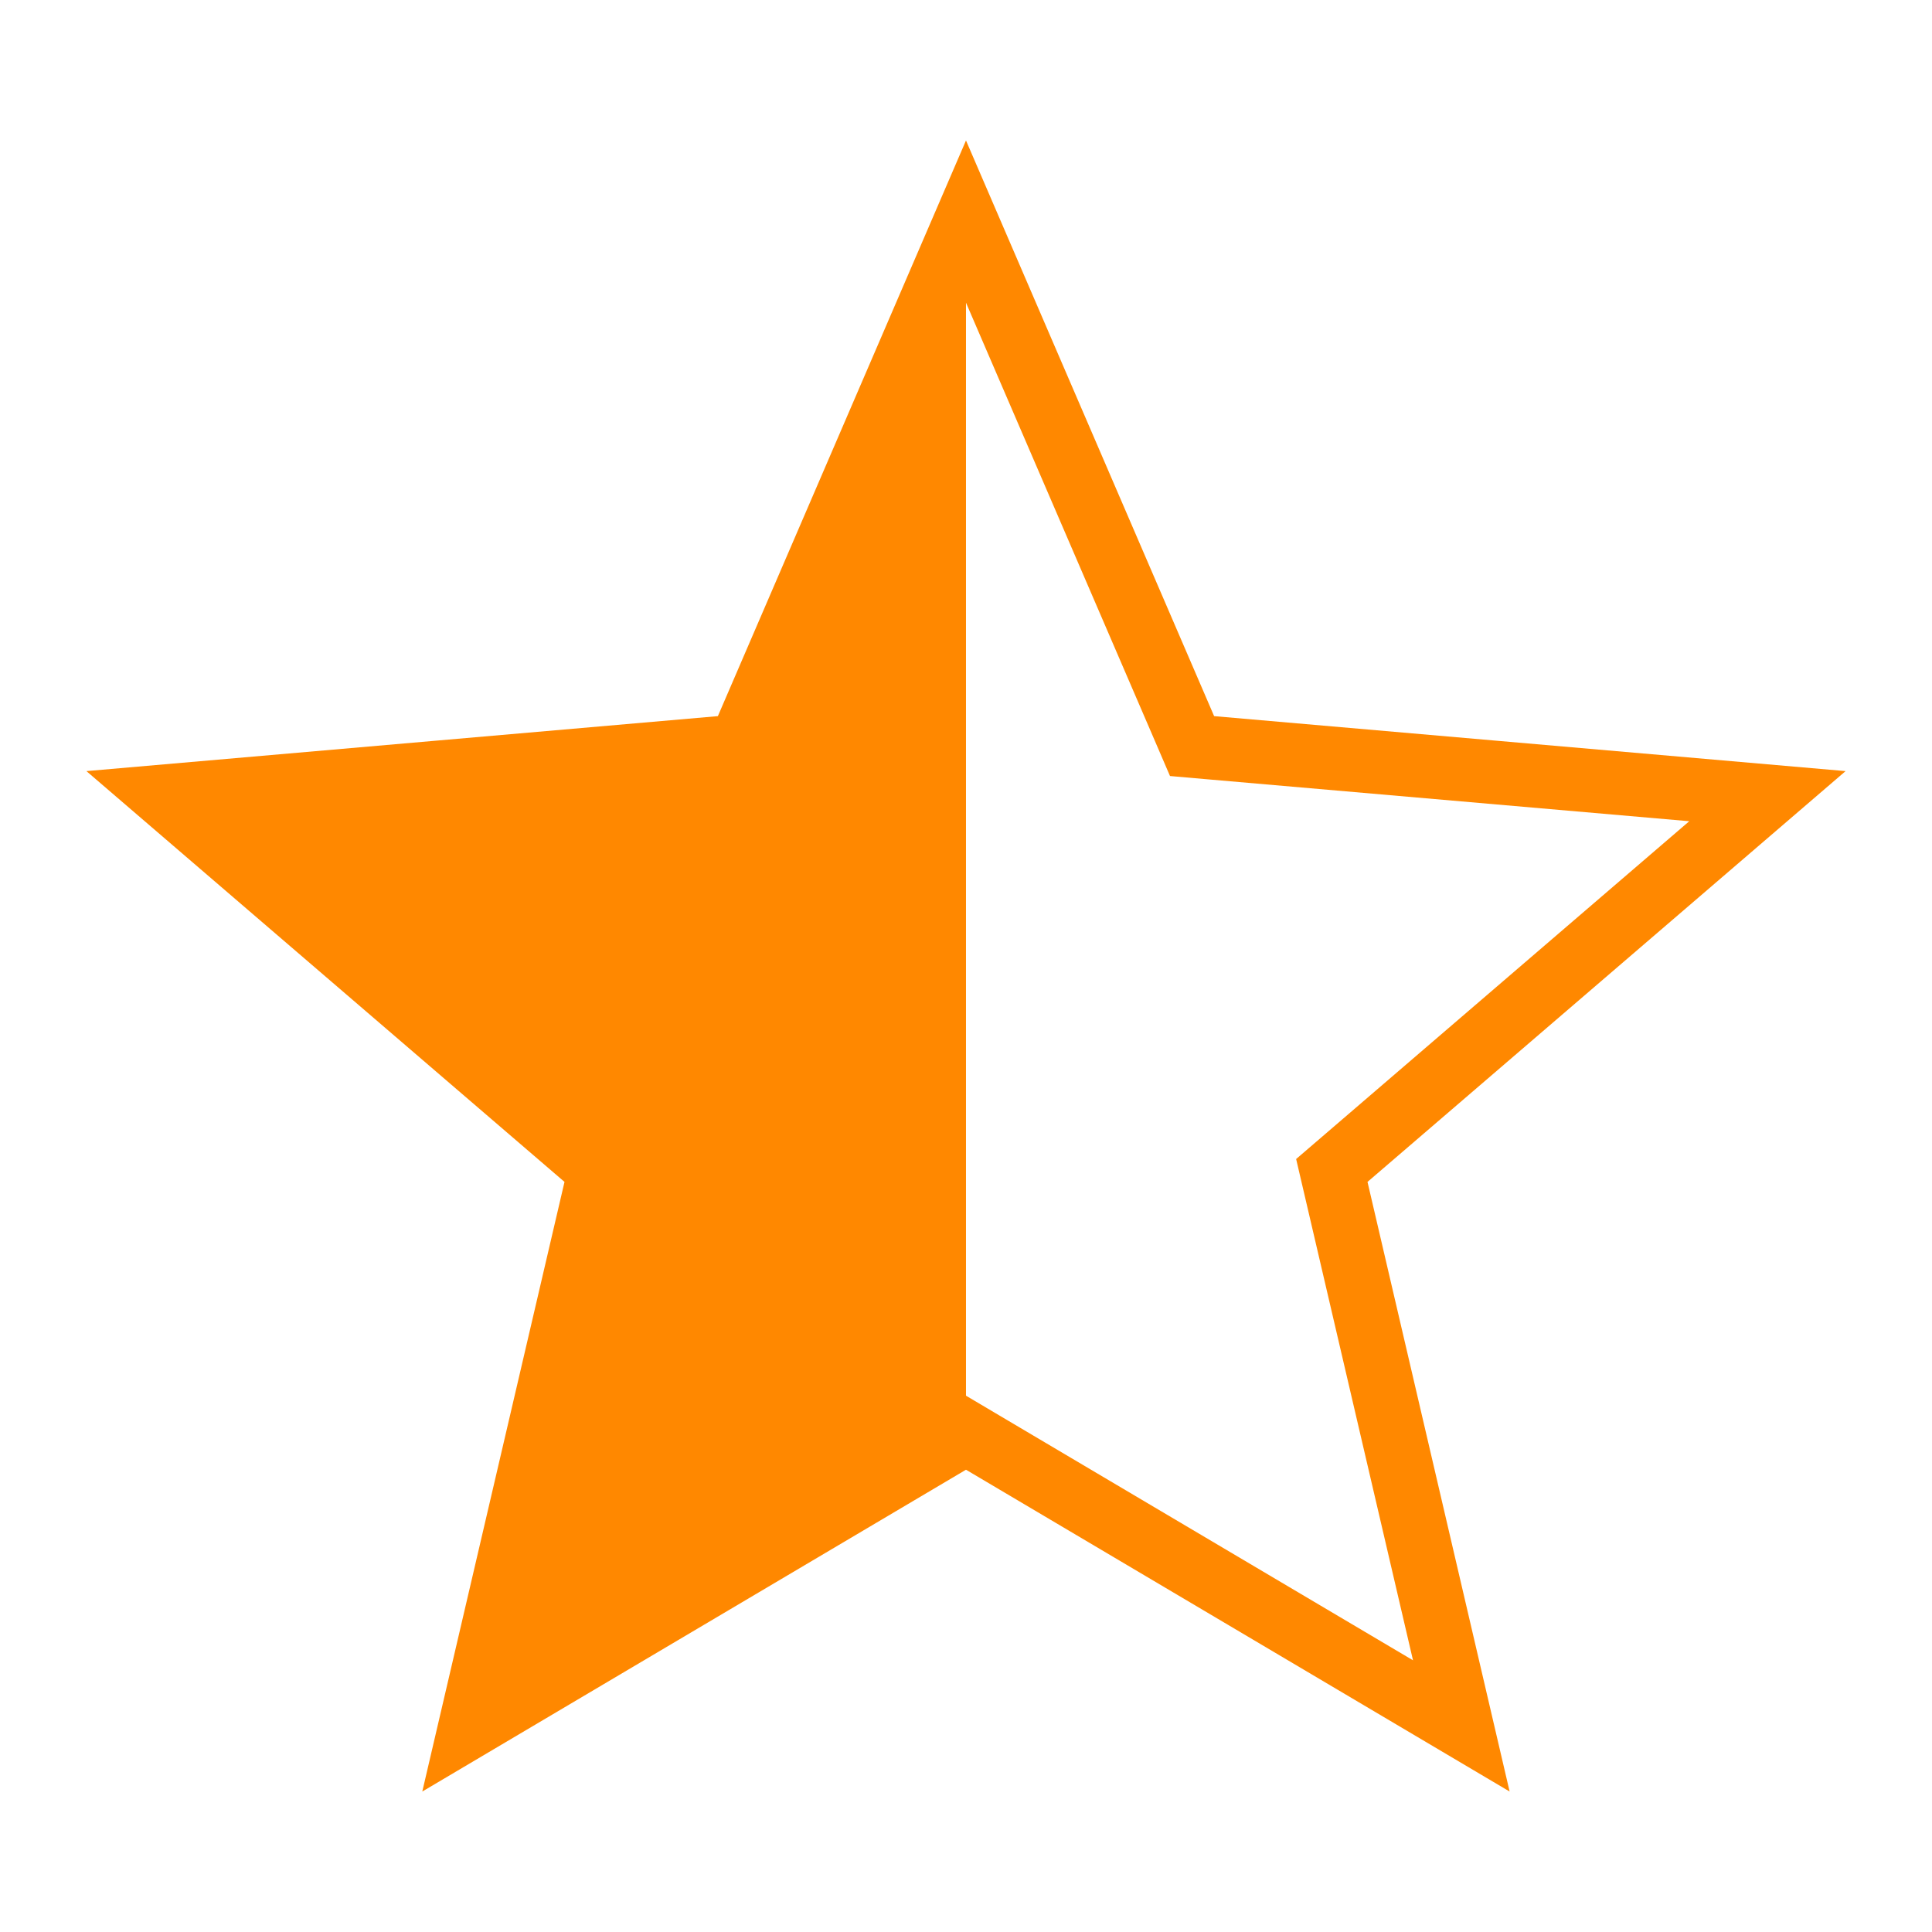
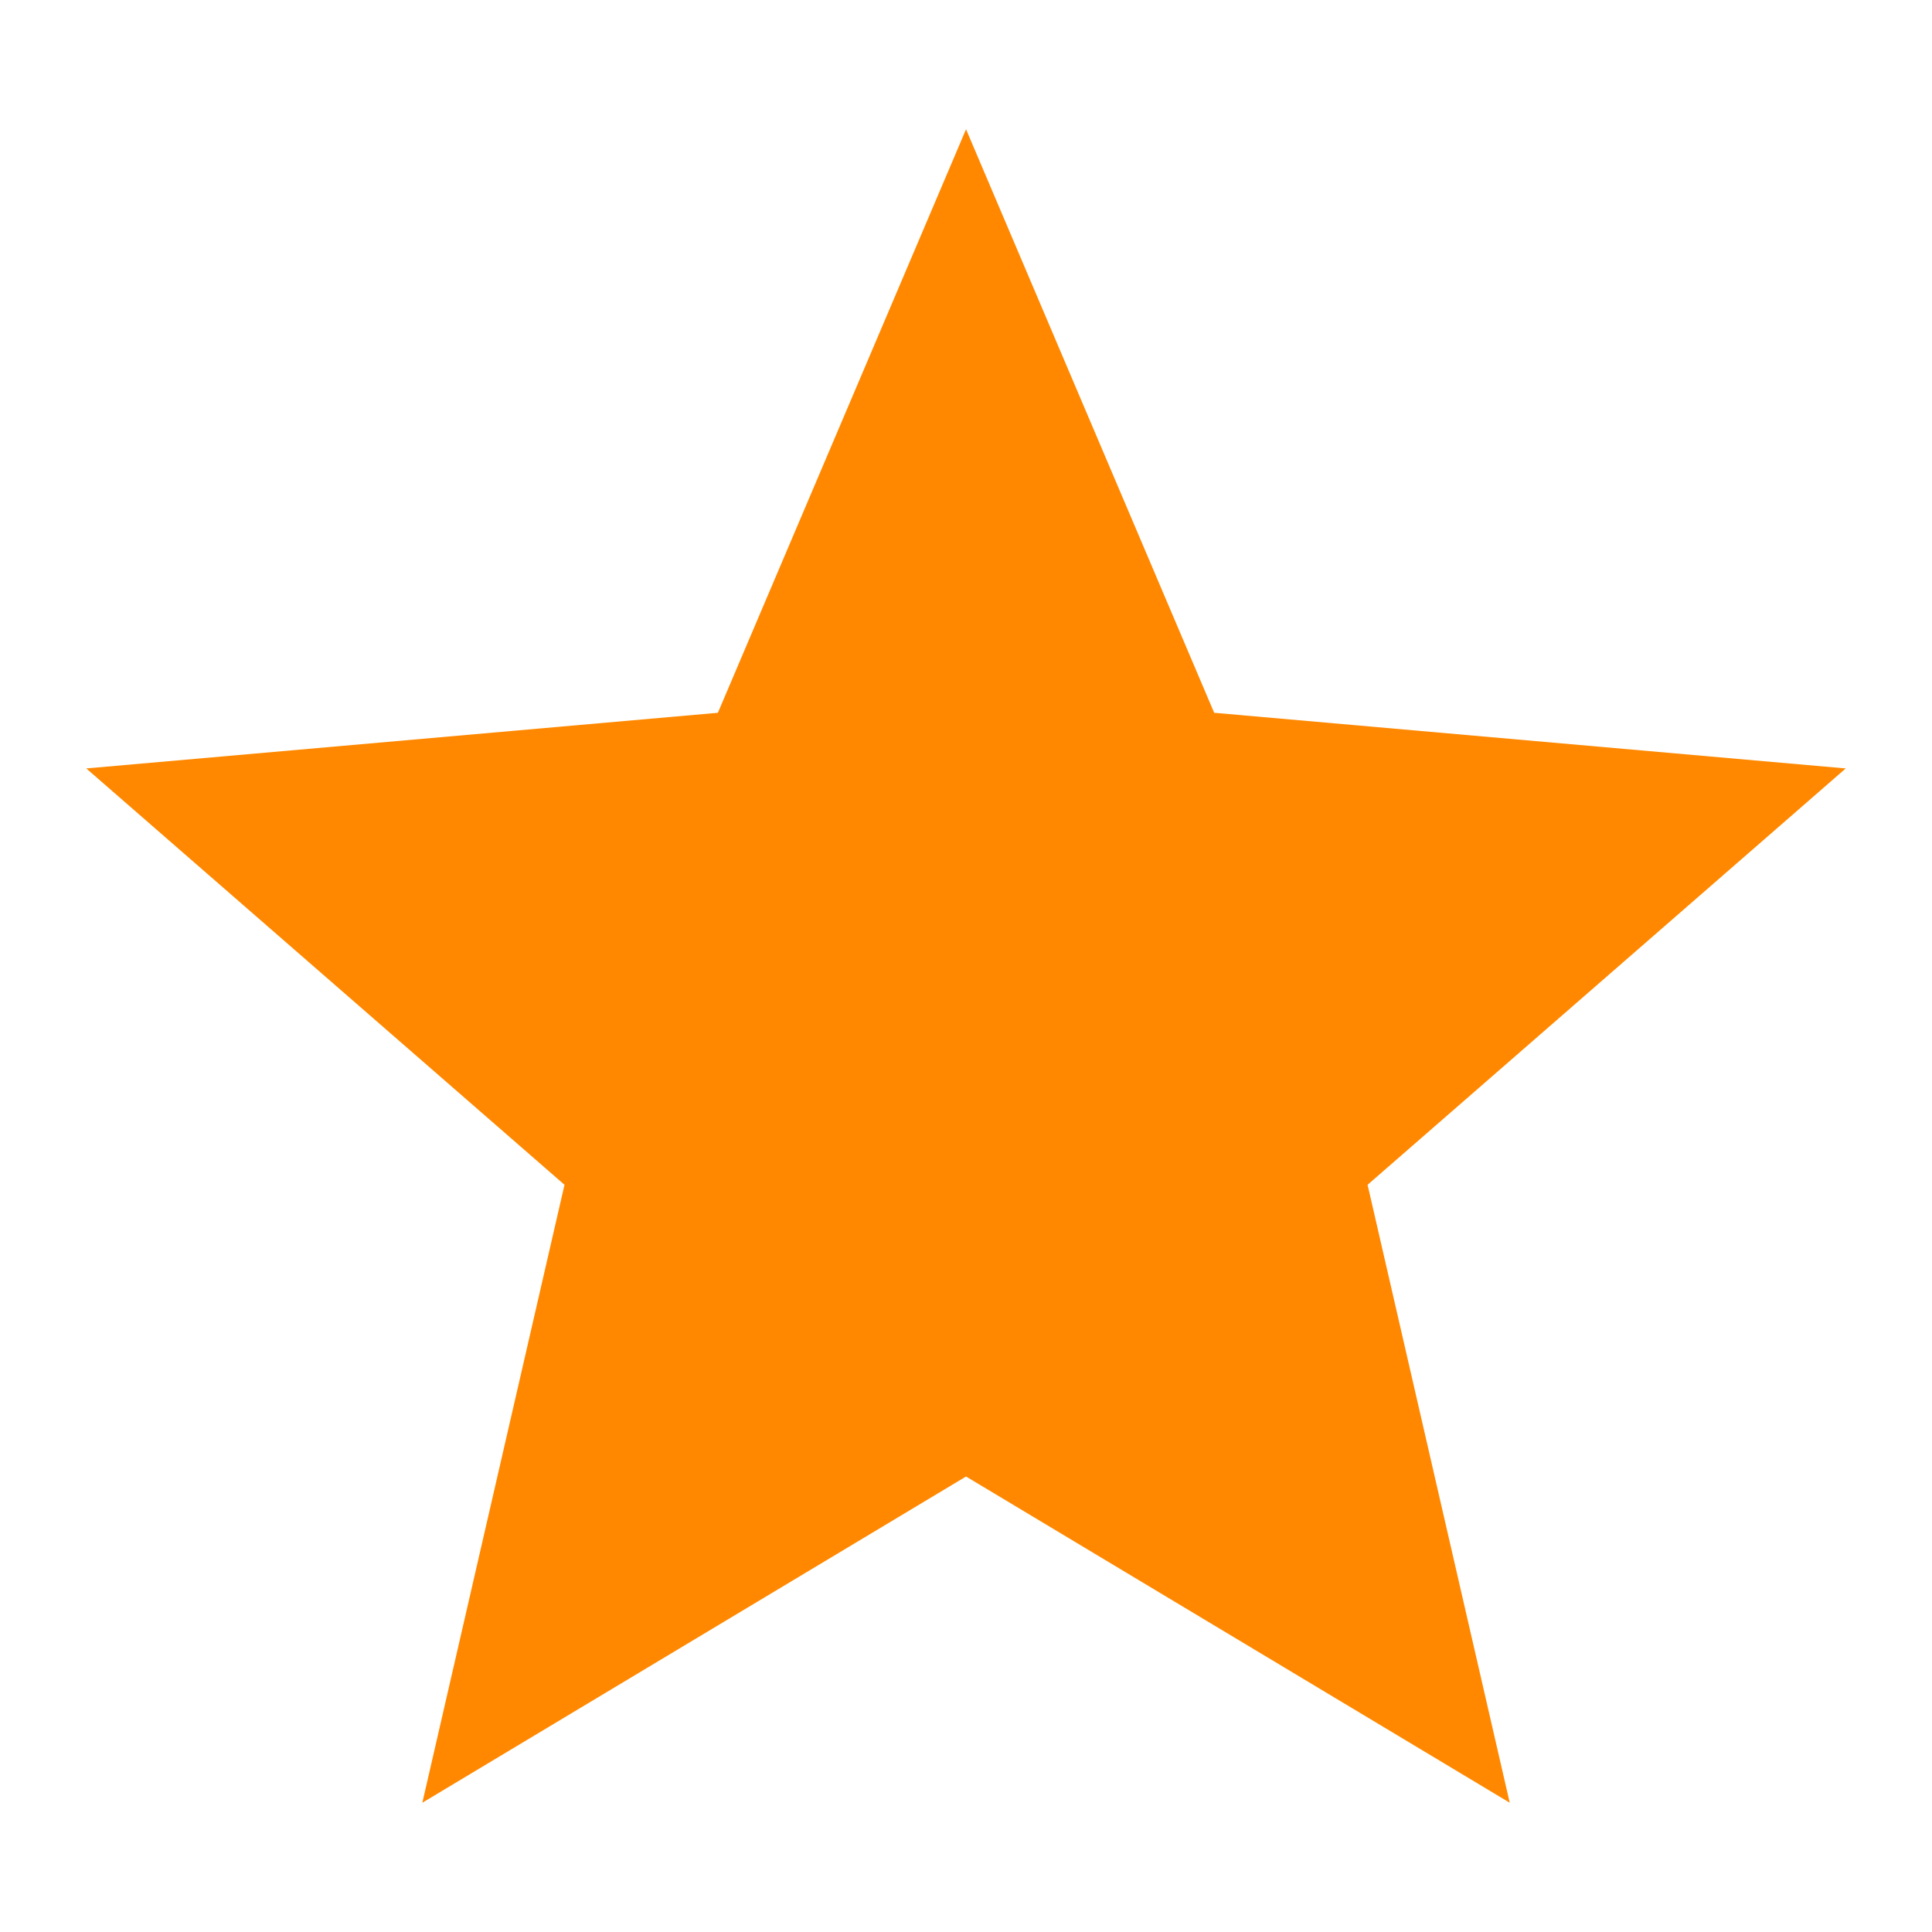
<svg xmlns="http://www.w3.org/2000/svg" width="75" height="75" id="svg3763" version="1.1">
  <defs id="defs3765" />
  <g id="layer1" transform="translate(0,-977.3622)" style="display:inline">
    <g id="g1482" transform="matrix(0.876,0,0,-0.876,54.37225,847.8853)" style="fill:#ffbb33;fill-opacity:1">
      <path d="m 0,0 -10.995,-25.855 -27.988,-2.469 21.189,-18.451 -6.303,-27.383 L 0,-59.705 24.097,-74.158 17.798,-46.775 38.987,-28.324 10.999,-25.855 0,0 z m 0,-7.286 8.375,-19.686 0.67,-1.574 1.703,-0.15 21.311,-1.88 -16.134,-14.049 -1.29,-1.123 0.384,-1.667 4.795,-20.85 L 1.467,-57.26 0,-56.38 l -1.467,-0.88 -18.346,-11.004 4.798,20.849 0.384,1.667 -1.29,1.123 -16.134,14.049 21.31,1.88 1.704,0.15 0.67,1.574 L 0,-7.286 z" style="fill:#ffbb33;fill-opacity:1;fill-rule:nonzero;stroke:none" id="path1484" />
    </g>
-     <g id="g1478" transform="matrix(0.8758513,0,0,-0.8643024,54.8528,1041.815)" style="fill:#ff8800;fill-opacity:1">
+     <g id="g1478" transform="matrix(0.8758513,0,0,-0.8643024,-33.48756,908.3119)" style="fill:#ff8800;fill-opacity:1">
      <path d="m 0,0 -18.347,11.005 -1.466,0.88 0,49.092 8.374,-19.686 0.668,-1.574 1.705,-0.151 21.31,-1.879 L -3.89,23.638 -5.18,22.515 -4.796,20.848 0,0 z M 19.173,39.938 -8.815,42.407 -19.813,68.263 -30.81,42.407 -58.798,39.938 -37.608,21.487 -43.911,-5.894 -19.813,8.56 4.282,-5.894 -2.017,21.487 19.173,39.938 z" style="fill:#ff8800;fill-opacity:1;fill-rule:nonzero;stroke:none" id="path1480" />
    </g>
    <g id="g1570" transform="matrix(1.25,0,0,-1.25,-67.49067,1059.838)">
      <path d="M 0,0 -22.395,25.932 0,51.883 -6.209,57.24 -33.234,25.932 -6.209,-5.365 0,0 z" style="fill:#333333;fill-opacity:1;fill-rule:nonzero;stroke:none" id="path1572" />
    </g>
-     <g id="g1486" transform="matrix(1.25,0,0,-1.25,185.5691,815.6863)">
-       <path d="M 0,0 11.035,-25.949 39.121,-28.424 17.857,-46.94 24.178,-74.42 0,-59.912 -24.179,-74.42 l 6.322,27.48 -21.268,18.516 28.089,2.475 L 0,0 z" style="fill:#333333;fill-opacity:1;fill-rule:nonzero;stroke:none" id="path1488" />
+     <g id="g1486" transform="matrix(0.8729216,0,0,-0.8729216,37.50175,982.3808)" style="fill:#ff8800;fill-opacity:1">
+       <path d="M 0,0 11.035,-25.949 39.121,-28.424 17.857,-46.94 24.178,-74.42 0,-59.912 -24.179,-74.42 l 6.322,27.48 -21.268,18.516 28.089,2.475 L 0,0 z" style="fill:#ff8800;fill-opacity:1;fill-rule:nonzero;stroke:none" id="path1488" />
    </g>
  </g>
</svg>
